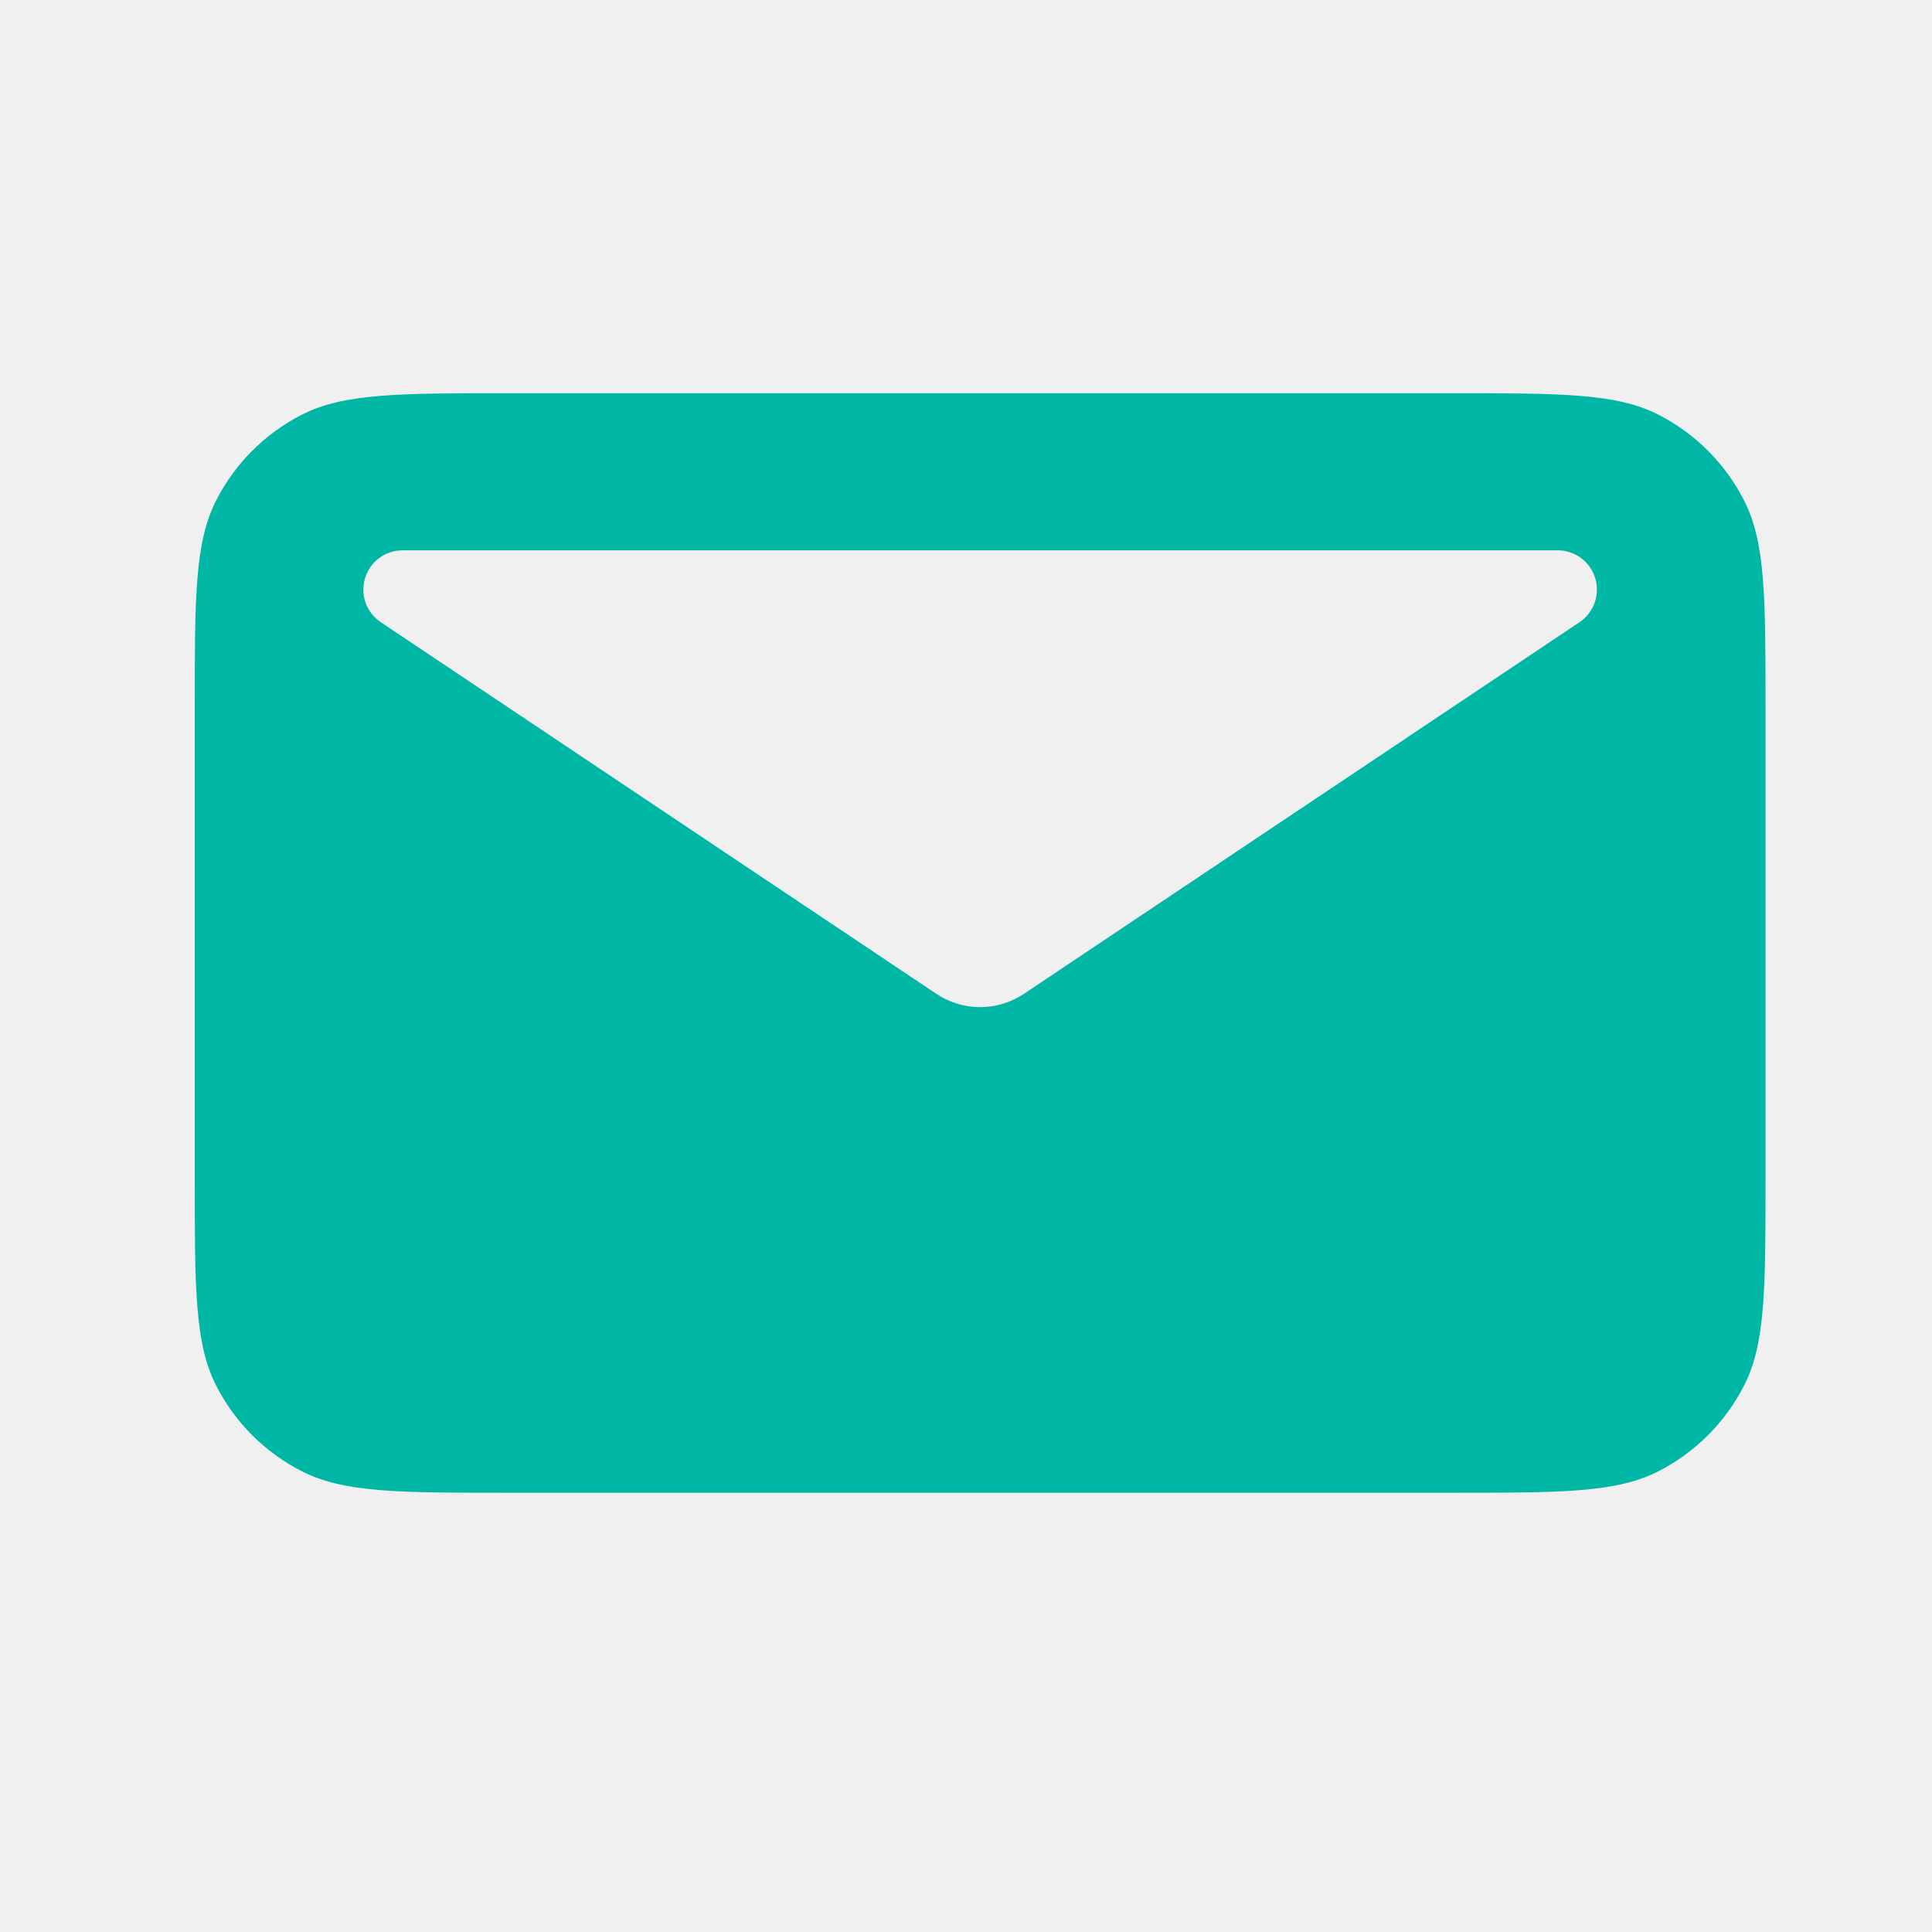
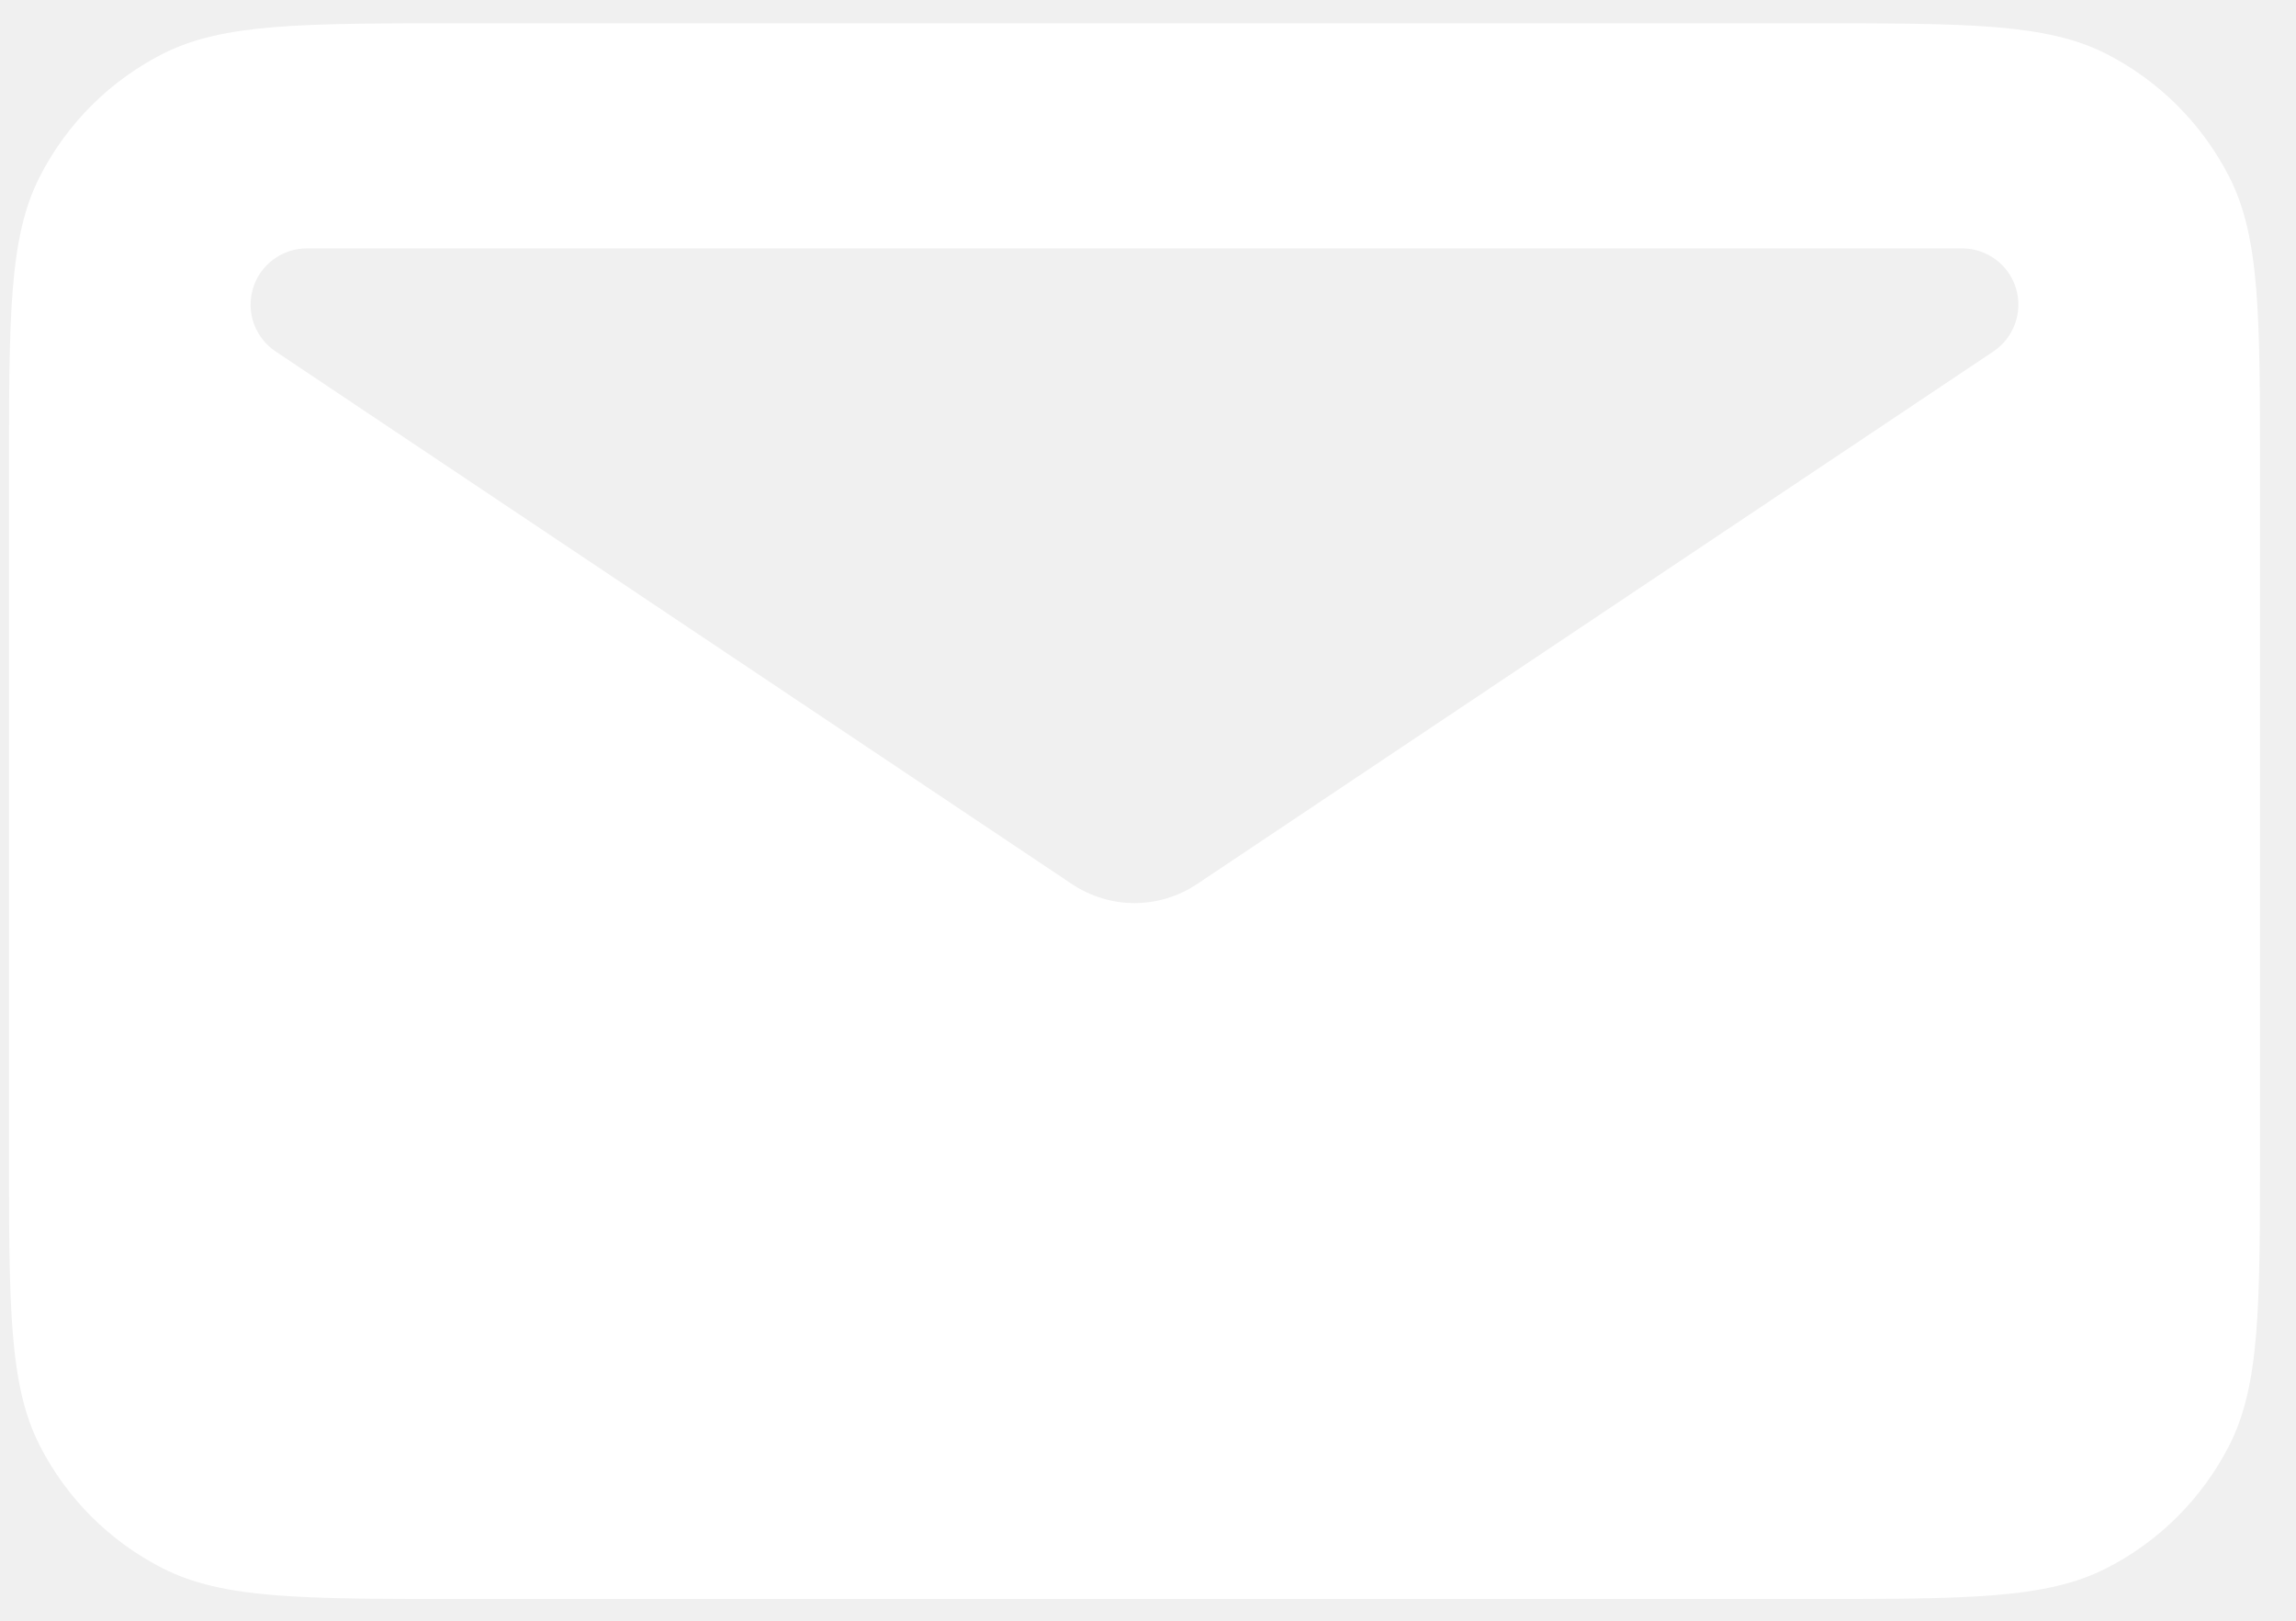
- <svg xmlns="http://www.w3.org/2000/svg" width="41" height="41" viewBox="0 0 41 41" fill="none">
-   <path fill-rule="evenodd" clip-rule="evenodd" d="M4.587 10.62C4.133 11.512 4.133 12.679 4.133 15.012V25.012C4.133 27.345 4.133 28.512 4.587 29.404C4.986 30.188 5.624 30.825 6.408 31.224C7.3 31.679 8.467 31.679 10.8 31.679H30.8C33.133 31.679 34.3 31.679 35.192 31.224C35.975 30.824 36.612 30.187 37.012 29.404C37.467 28.512 37.467 27.345 37.467 25.012V15.012C37.467 12.679 37.467 11.512 37.012 10.62C36.612 9.836 35.975 9.198 35.192 8.799C34.3 8.345 33.133 8.345 30.8 8.345H10.8C8.467 8.345 7.3 8.345 6.408 8.799C5.624 9.198 4.986 9.836 4.587 10.62ZM8.545 11.679H33.055C33.234 11.678 33.408 11.736 33.552 11.842C33.696 11.949 33.801 12.099 33.853 12.27C33.905 12.441 33.901 12.625 33.84 12.793C33.78 12.961 33.667 13.106 33.518 13.205L21.727 21.092C21.452 21.275 21.13 21.373 20.8 21.373C20.47 21.373 20.148 21.275 19.873 21.092L8.082 13.205C7.933 13.106 7.82 12.961 7.759 12.793C7.699 12.625 7.695 12.441 7.747 12.27C7.798 12.099 7.904 11.949 8.048 11.842C8.192 11.736 8.366 11.678 8.545 11.679Z" fill="#00B7A6" />
+ <svg xmlns="http://www.w3.org/2000/svg" width="34" height="24" viewBox="0 0 34 24" fill="none">
+   <path fill-rule="evenodd" clip-rule="evenodd" d="M0.587 2.62C0.133 3.511 0.133 4.678 0.133 7.011V17.011C0.133 19.345 0.133 20.511 0.587 21.403C0.986 22.187 1.624 22.824 2.408 23.223C3.3 23.678 4.467 23.678 6.8 23.678H26.8C29.133 23.678 30.3 23.678 31.192 23.223C31.975 22.824 32.612 22.187 33.012 21.403C33.467 20.511 33.467 19.345 33.467 17.011V7.011C33.467 4.678 33.467 3.511 33.012 2.62C32.612 1.836 31.975 1.198 31.192 0.798C30.3 0.345 29.133 0.345 26.8 0.345H6.8C4.467 0.345 3.3 0.345 2.408 0.798C1.624 1.198 0.986 1.835 0.587 2.62ZM4.545 3.678H29.055C29.234 3.678 29.408 3.735 29.552 3.842C29.696 3.948 29.801 4.098 29.853 4.269C29.905 4.441 29.901 4.624 29.84 4.792C29.78 4.961 29.667 5.105 29.518 5.205L17.727 13.091C17.452 13.275 17.13 13.373 16.8 13.373C16.47 13.373 16.148 13.275 15.873 13.091L4.082 5.205C3.933 5.105 3.82 4.961 3.759 4.792C3.699 4.624 3.695 4.441 3.747 4.269C3.798 4.098 3.904 3.948 4.048 3.842C4.192 3.735 4.366 3.678 4.545 3.678Z" fill="white" />
</svg>
